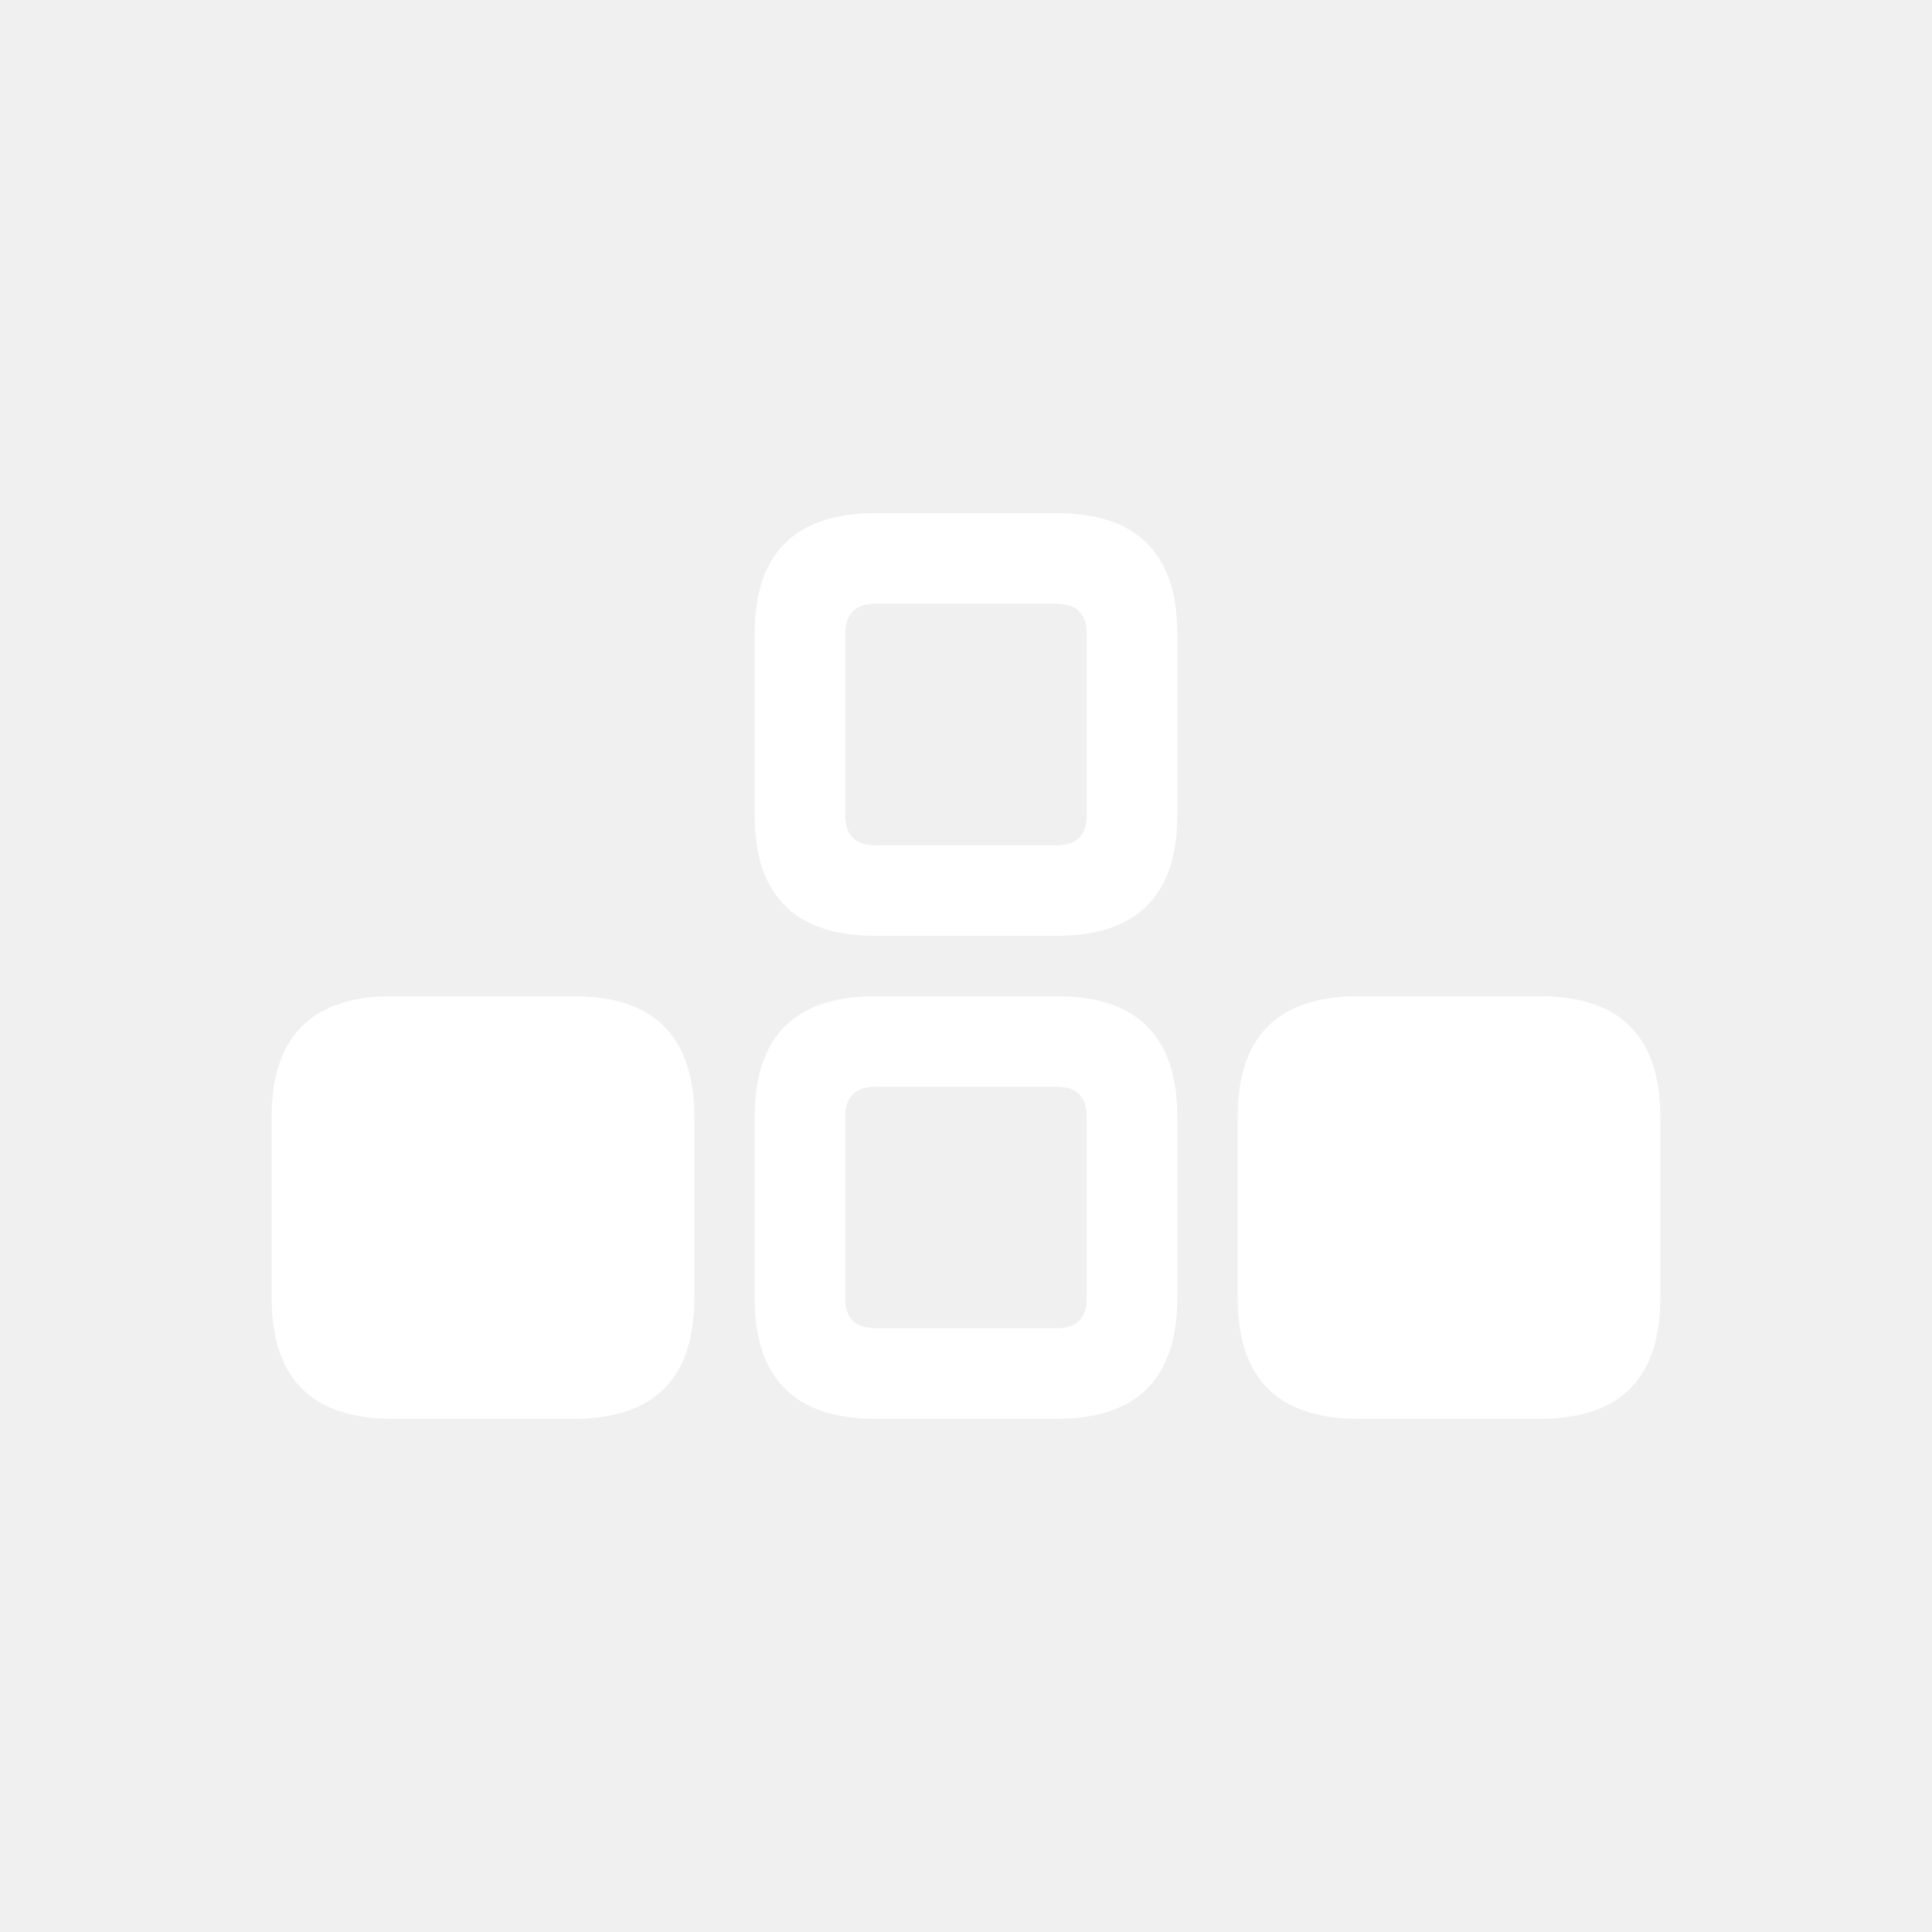
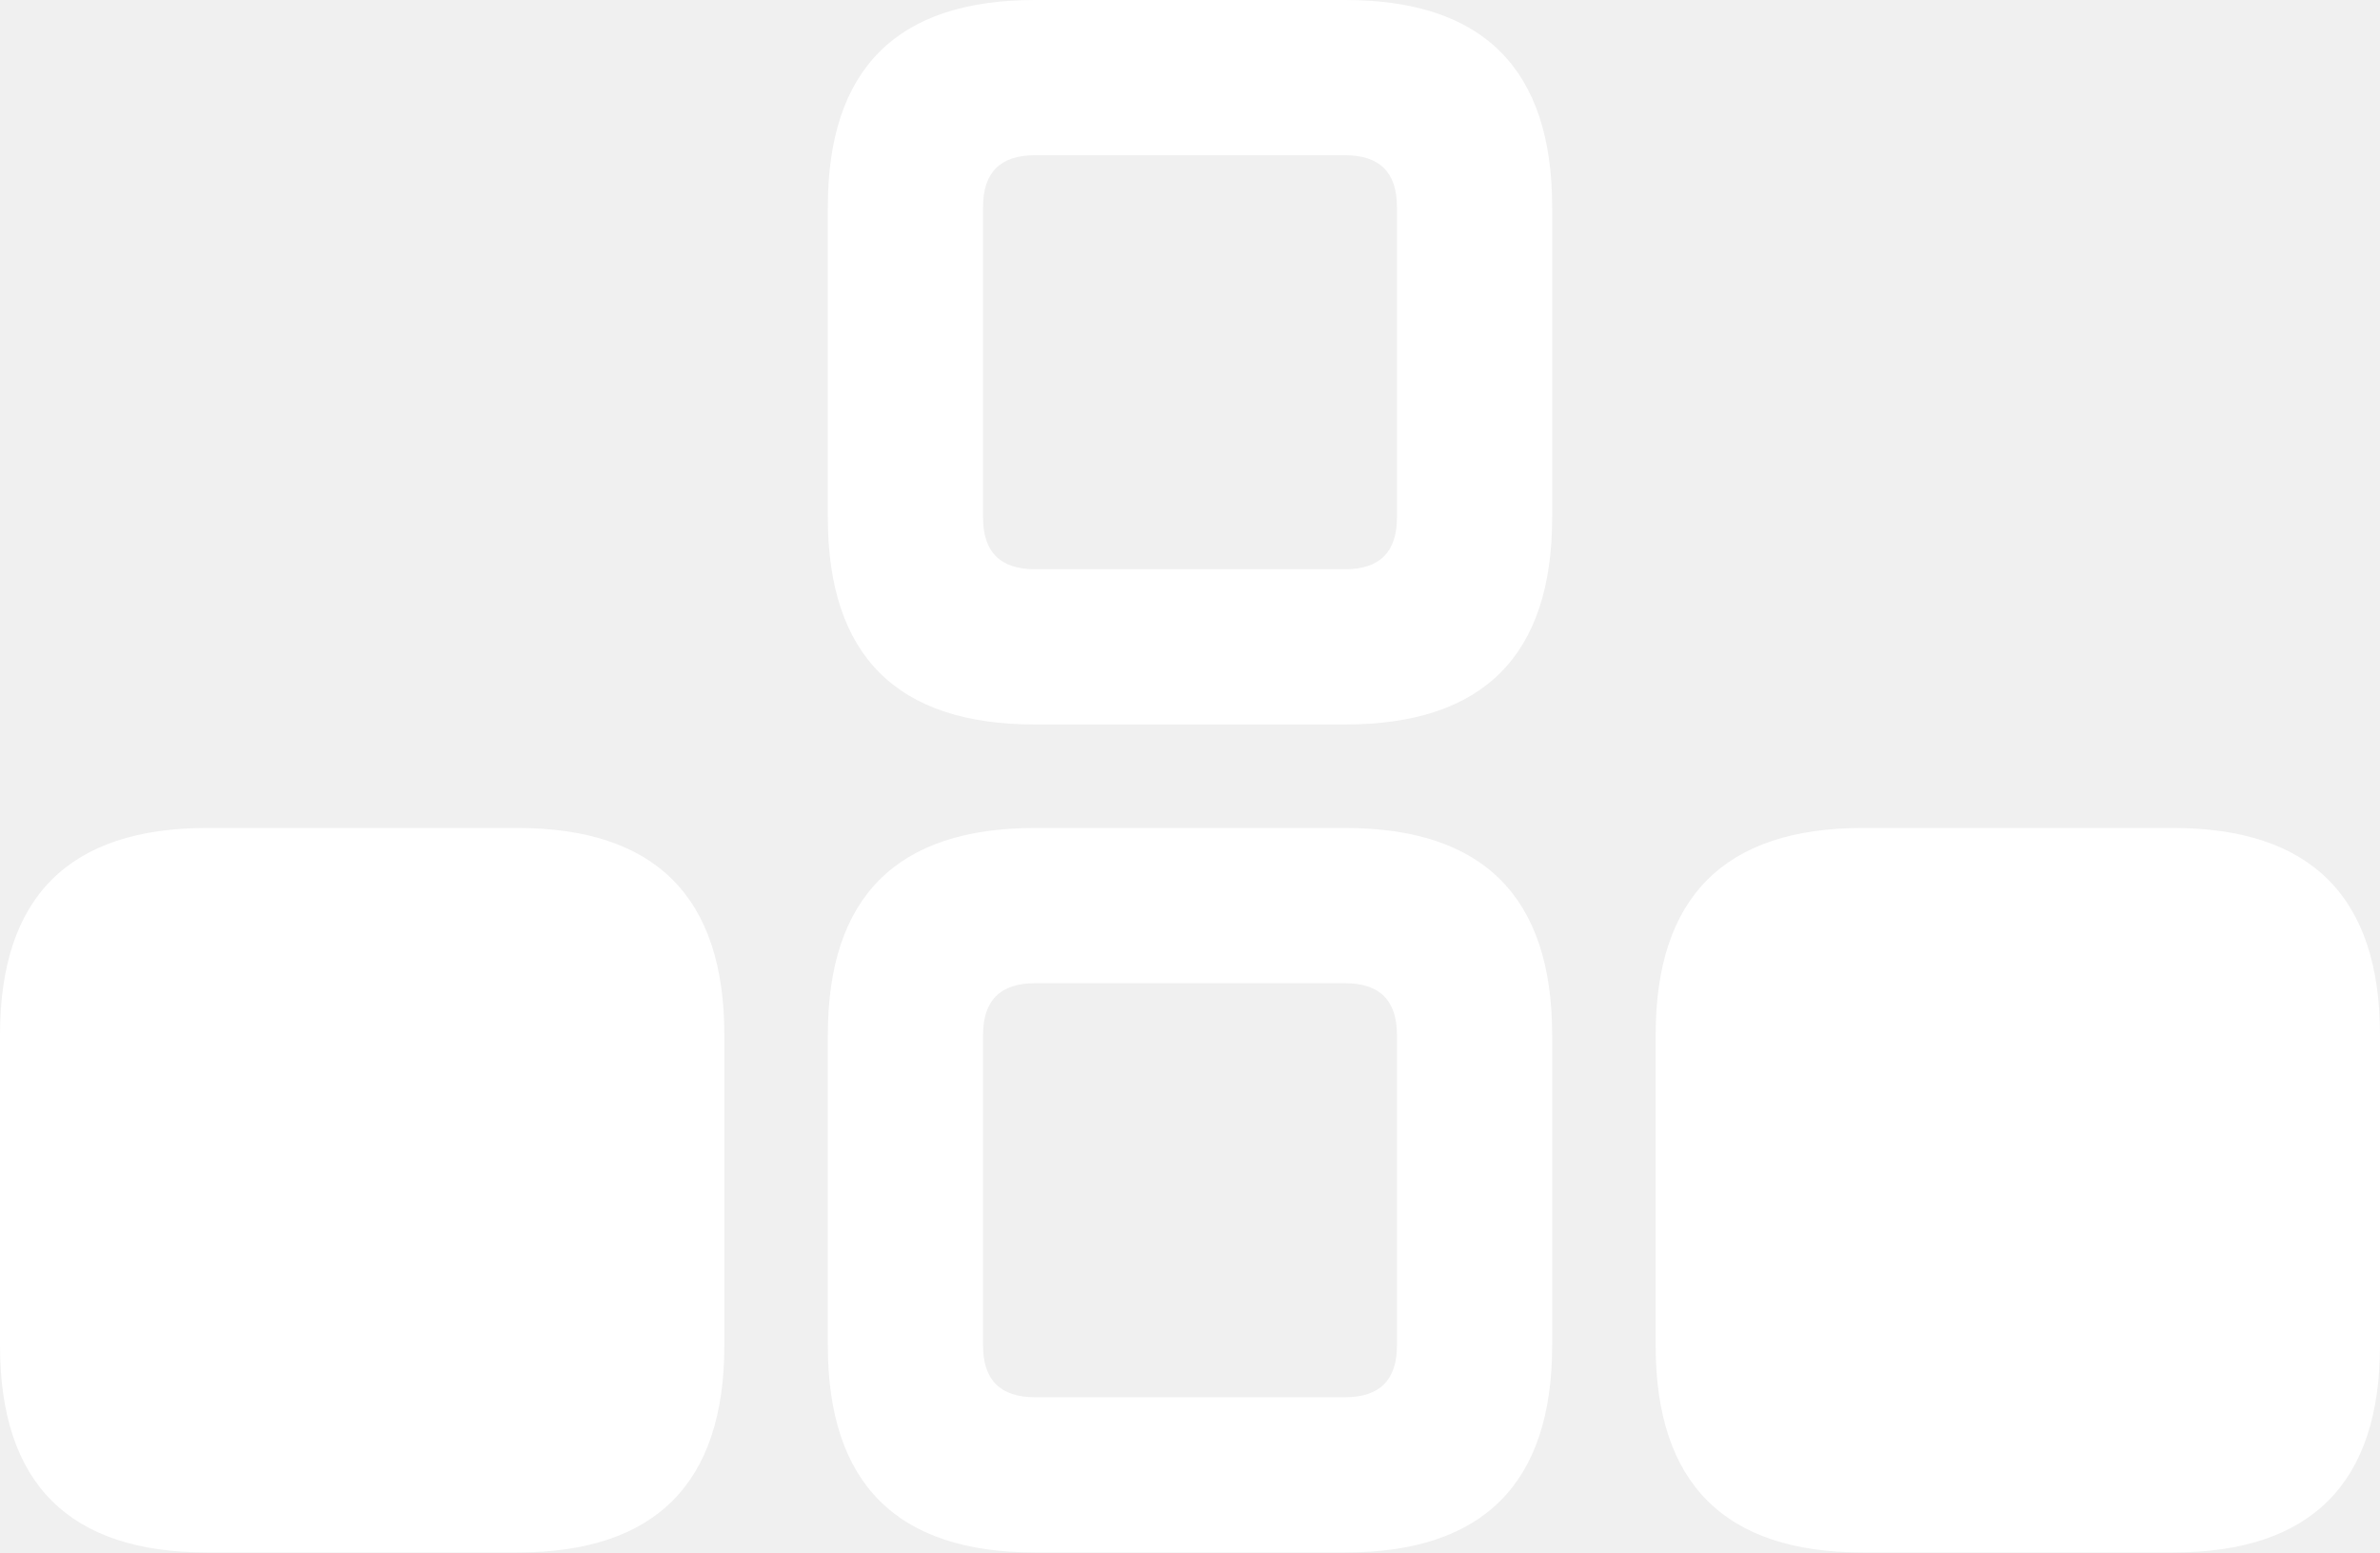
- <svg xmlns="http://www.w3.org/2000/svg" width="64" height="64">
+ <svg xmlns="http://www.w3.org/2000/svg" width="46" height="30" viewBox="9 17 46 30">
  <defs />
  <g>
    <path stroke="none" fill="#FFFFFF" d="M45 33 L51 33 Q55 33 55 37 L55 43 Q55 47 51 47 L45 47 Q41 47 41 43 L41 37 Q41 33 45 33 M29 17 L35 17 Q39 17 39 21 L39 27 Q39 31 35 31 L29 31 Q25 31 25 27 L25 21 Q25 17 29 17 M29 20 Q28 20 28 21 L28 27 Q28 28 29 28 L35 28 Q36 28 36 27 L36 21 Q36 20 35 20 L29 20 M13 33 L19 33 Q23 33 23 37 L23 43 Q23 47 19 47 L13 47 Q9 47 9 43 L9 37 Q9 33 13 33 M28 37 L28 43 Q28 44 29 44 L35 44 Q36 44 36 43 L36 37 Q36 36 35 36 L29 36 Q28 36 28 37 M29 33 L35 33 Q39 33 39 37 L39 43 Q39 47 35 47 L29 47 Q25 47 25 43 L25 37 Q25 33 29 33" />
  </g>
</svg>
